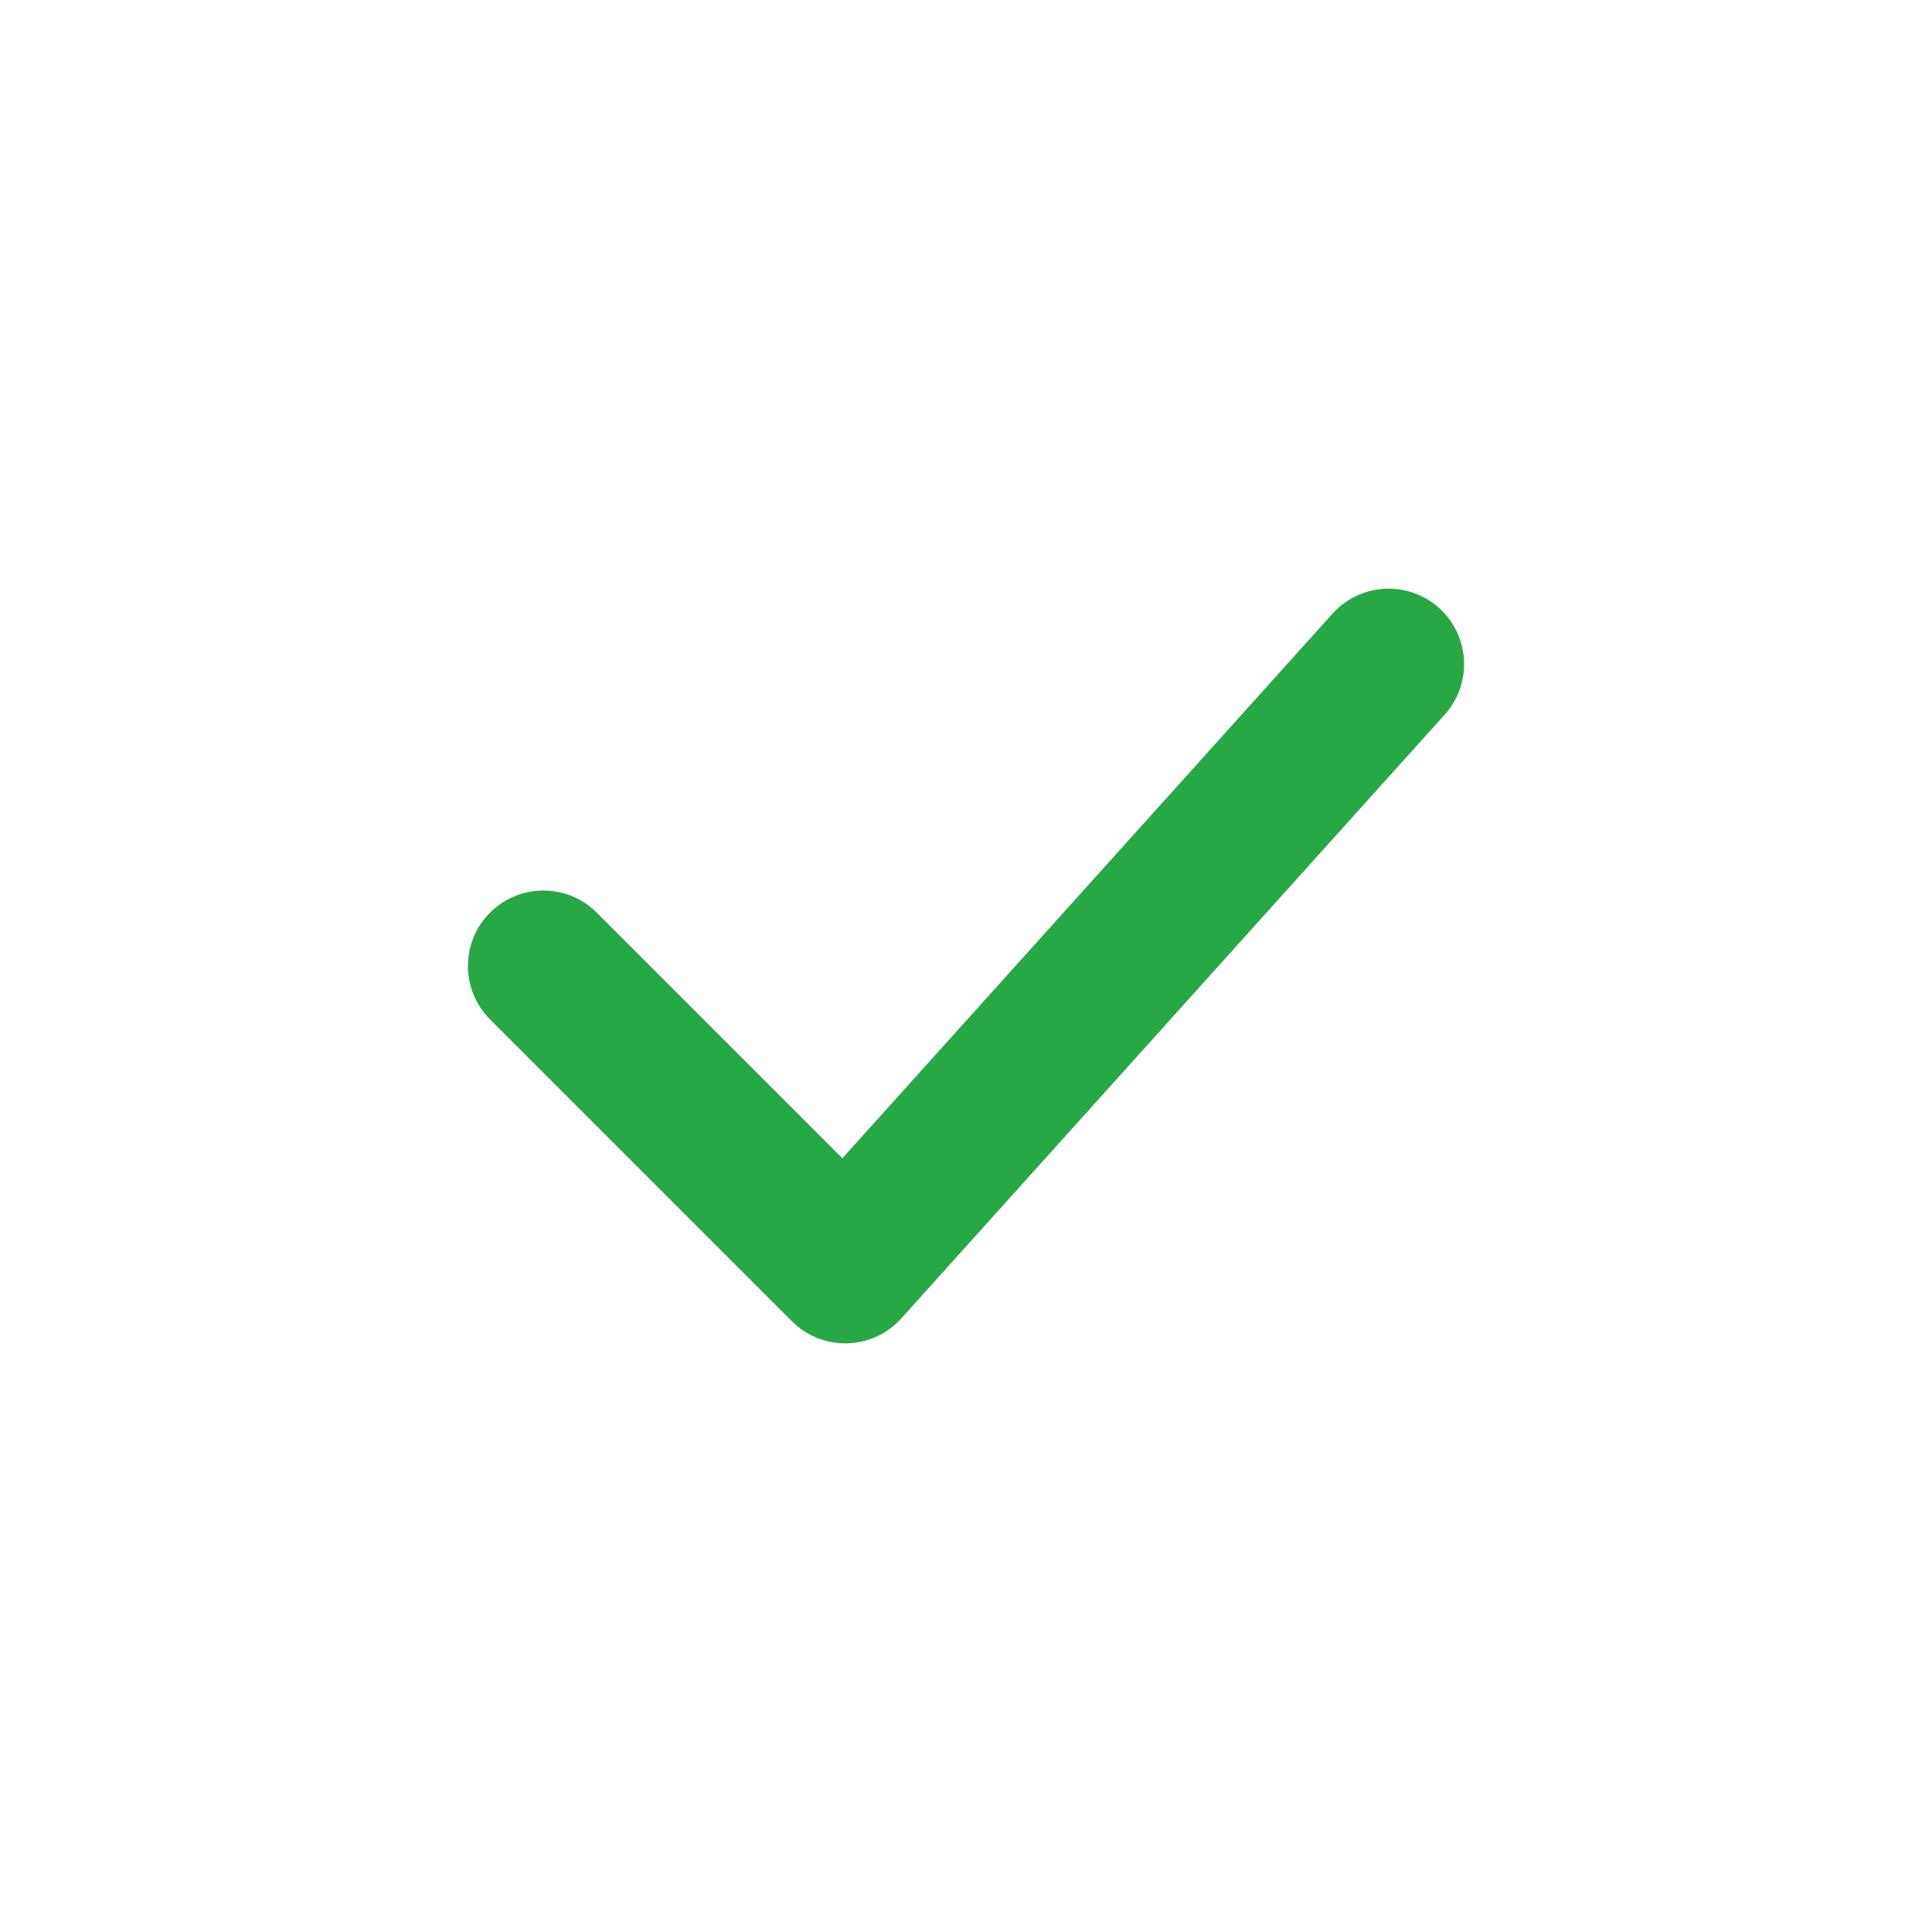
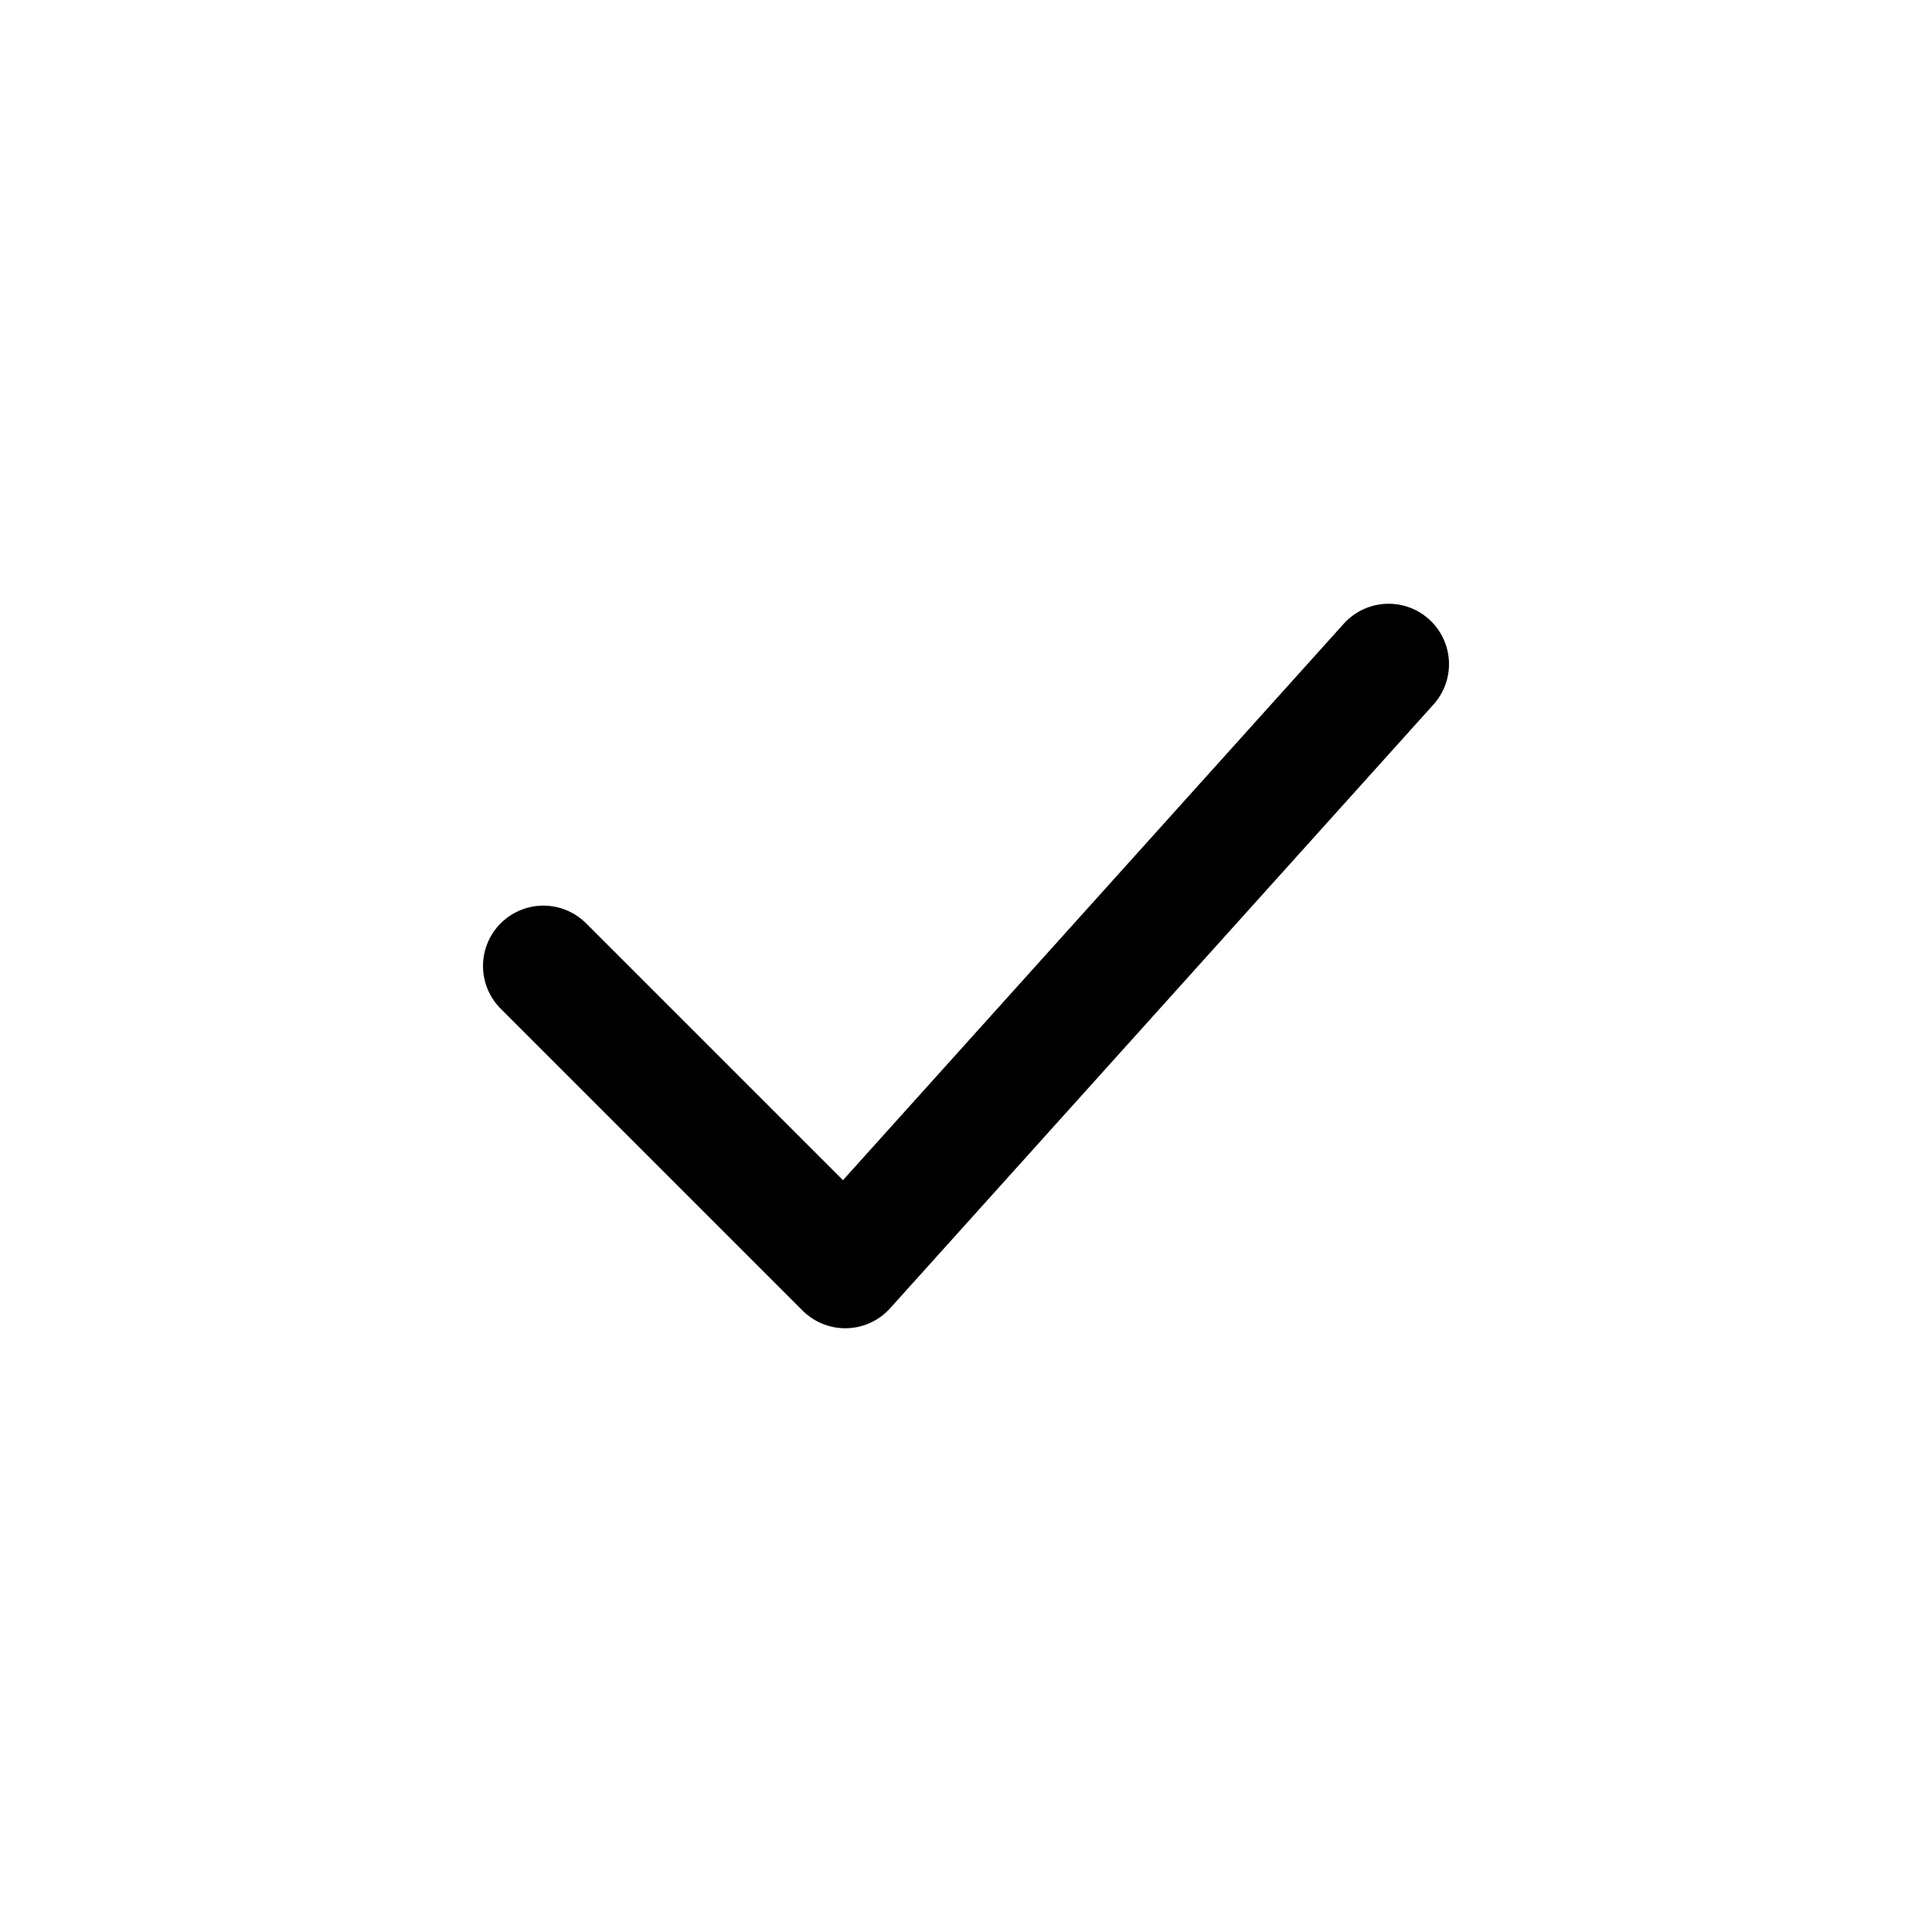
<svg xmlns="http://www.w3.org/2000/svg" width="32" height="32" viewBox="0 0 32 32">
-   <path d="M9 16 L14 21 L23 11" fill="none" stroke="#28A745" stroke-width="2.5" stroke-linecap="round" stroke-linejoin="round" />
+   <path d="M9 16 L14 21 L23 11" fill="none" stroke="currentColor" stroke-width="2" stroke-linecap="round" stroke-linejoin="round" />
</svg>
